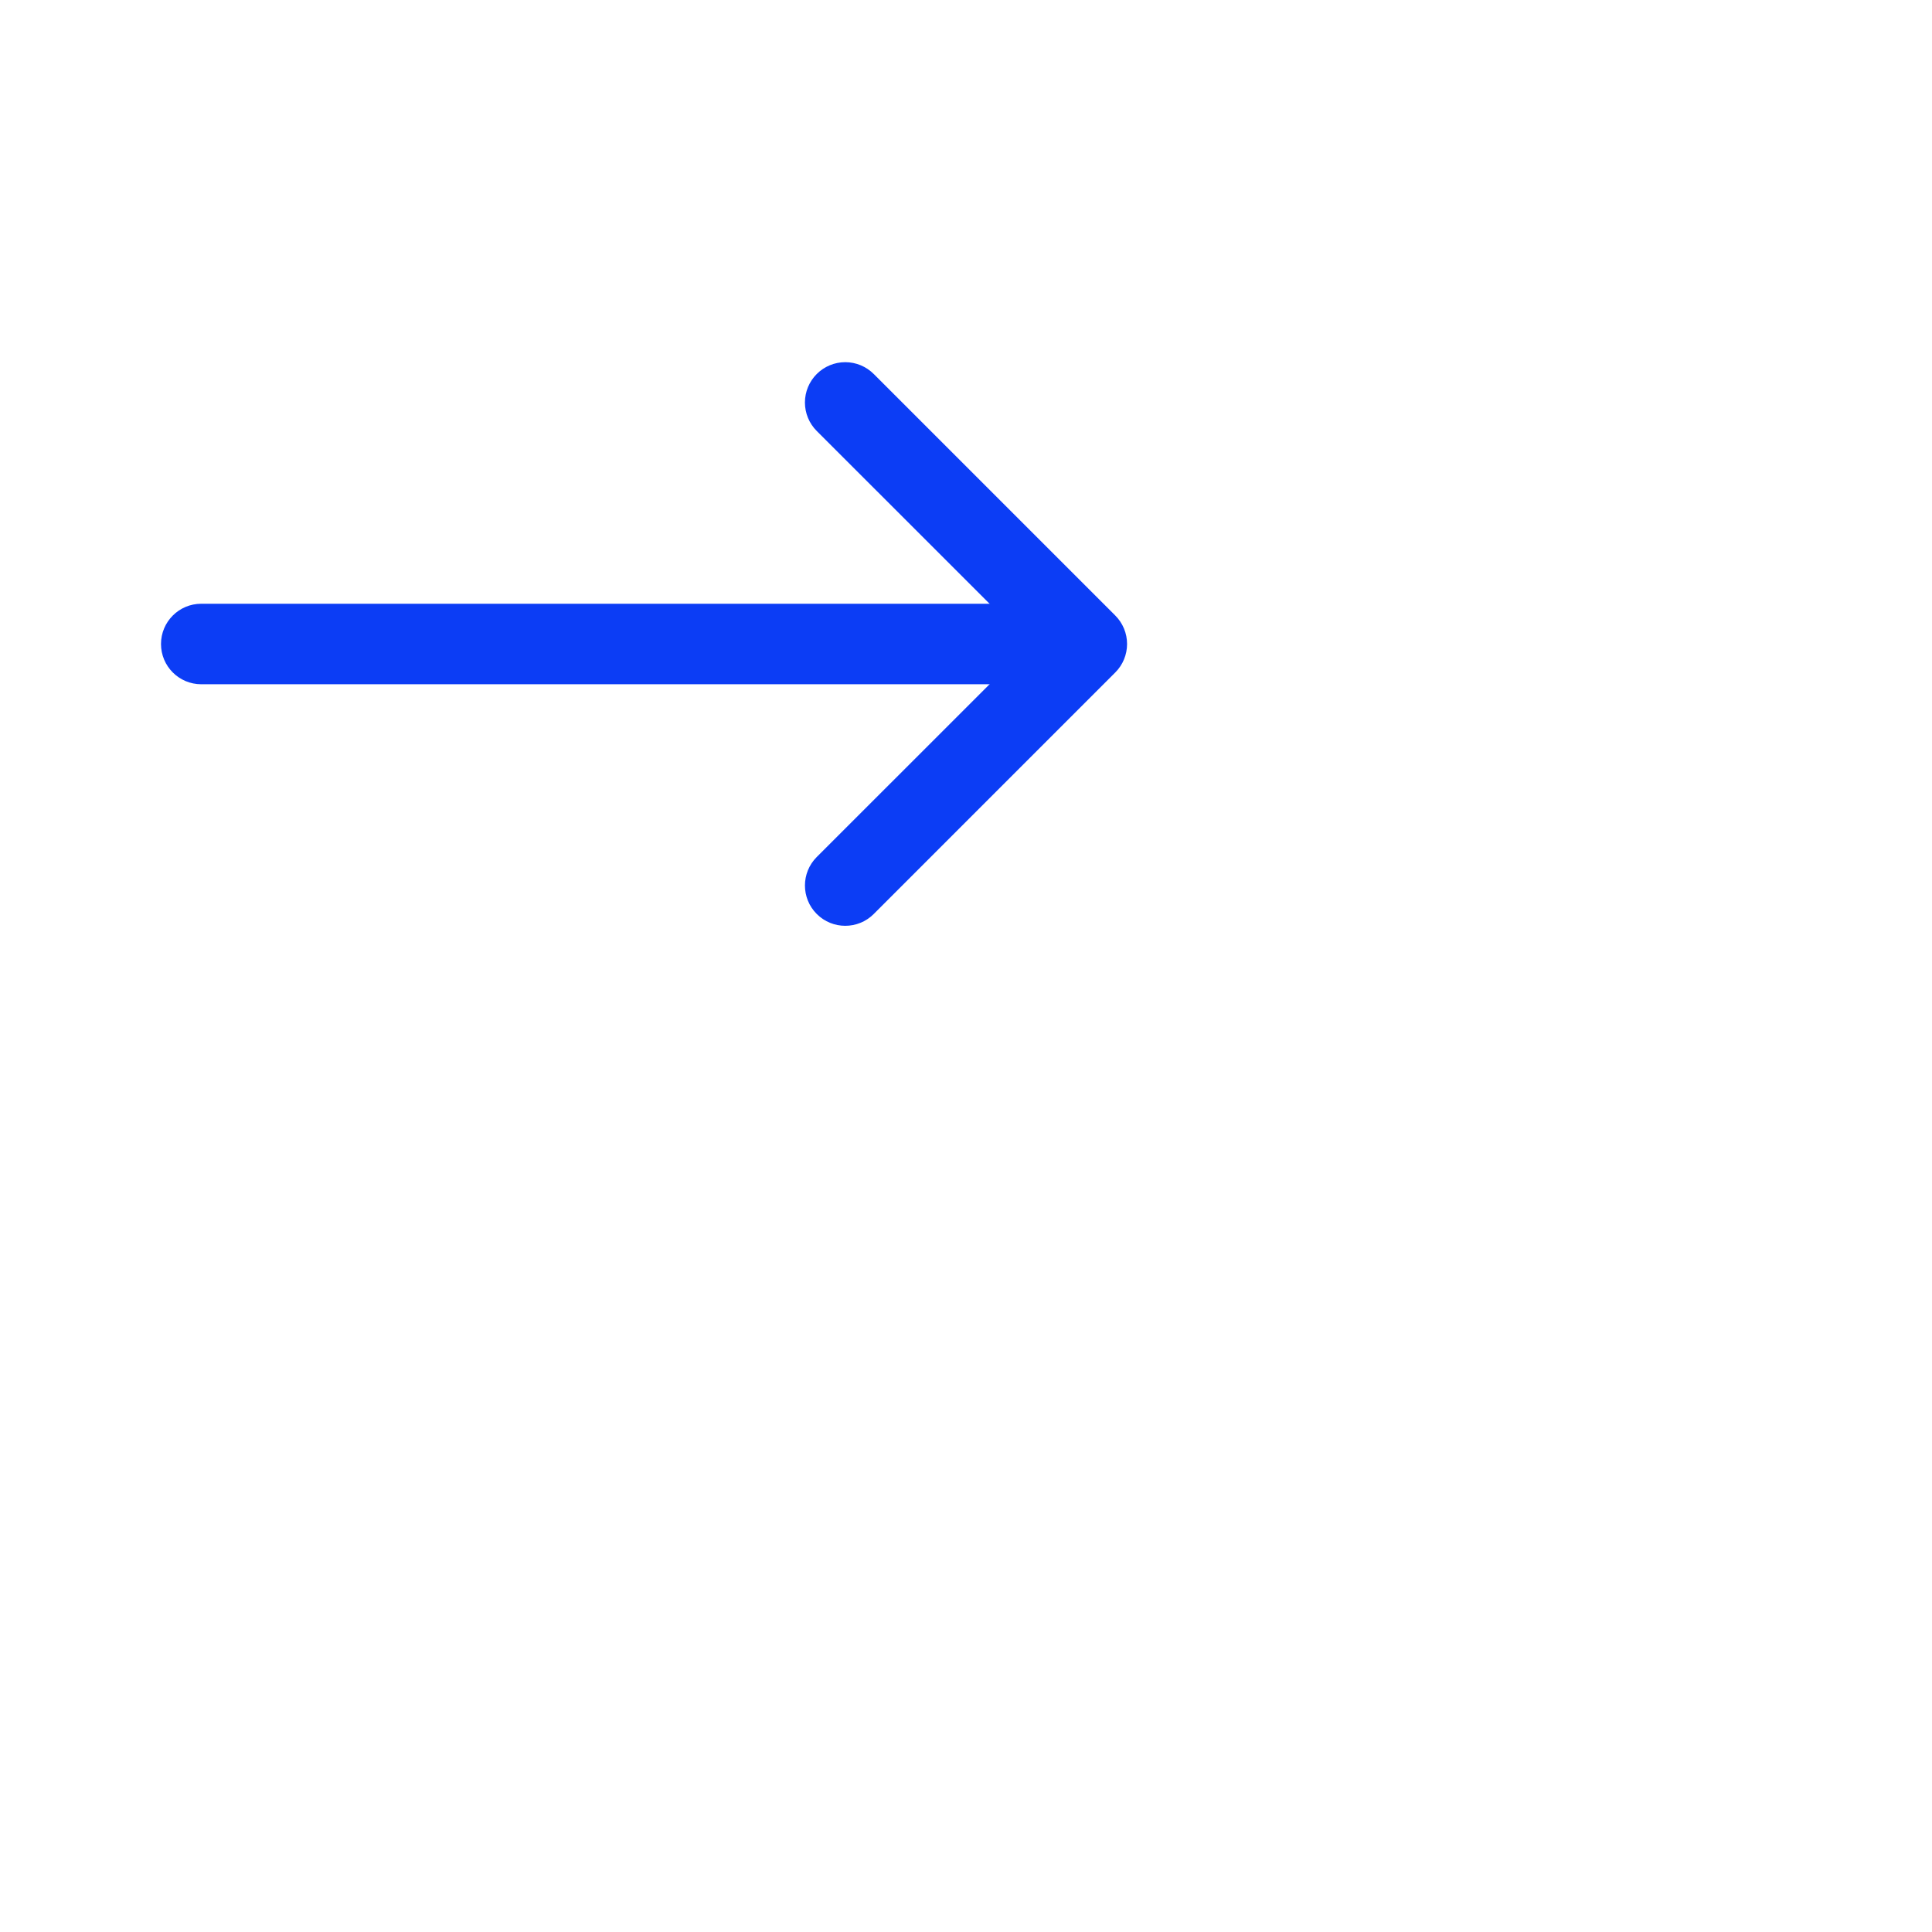
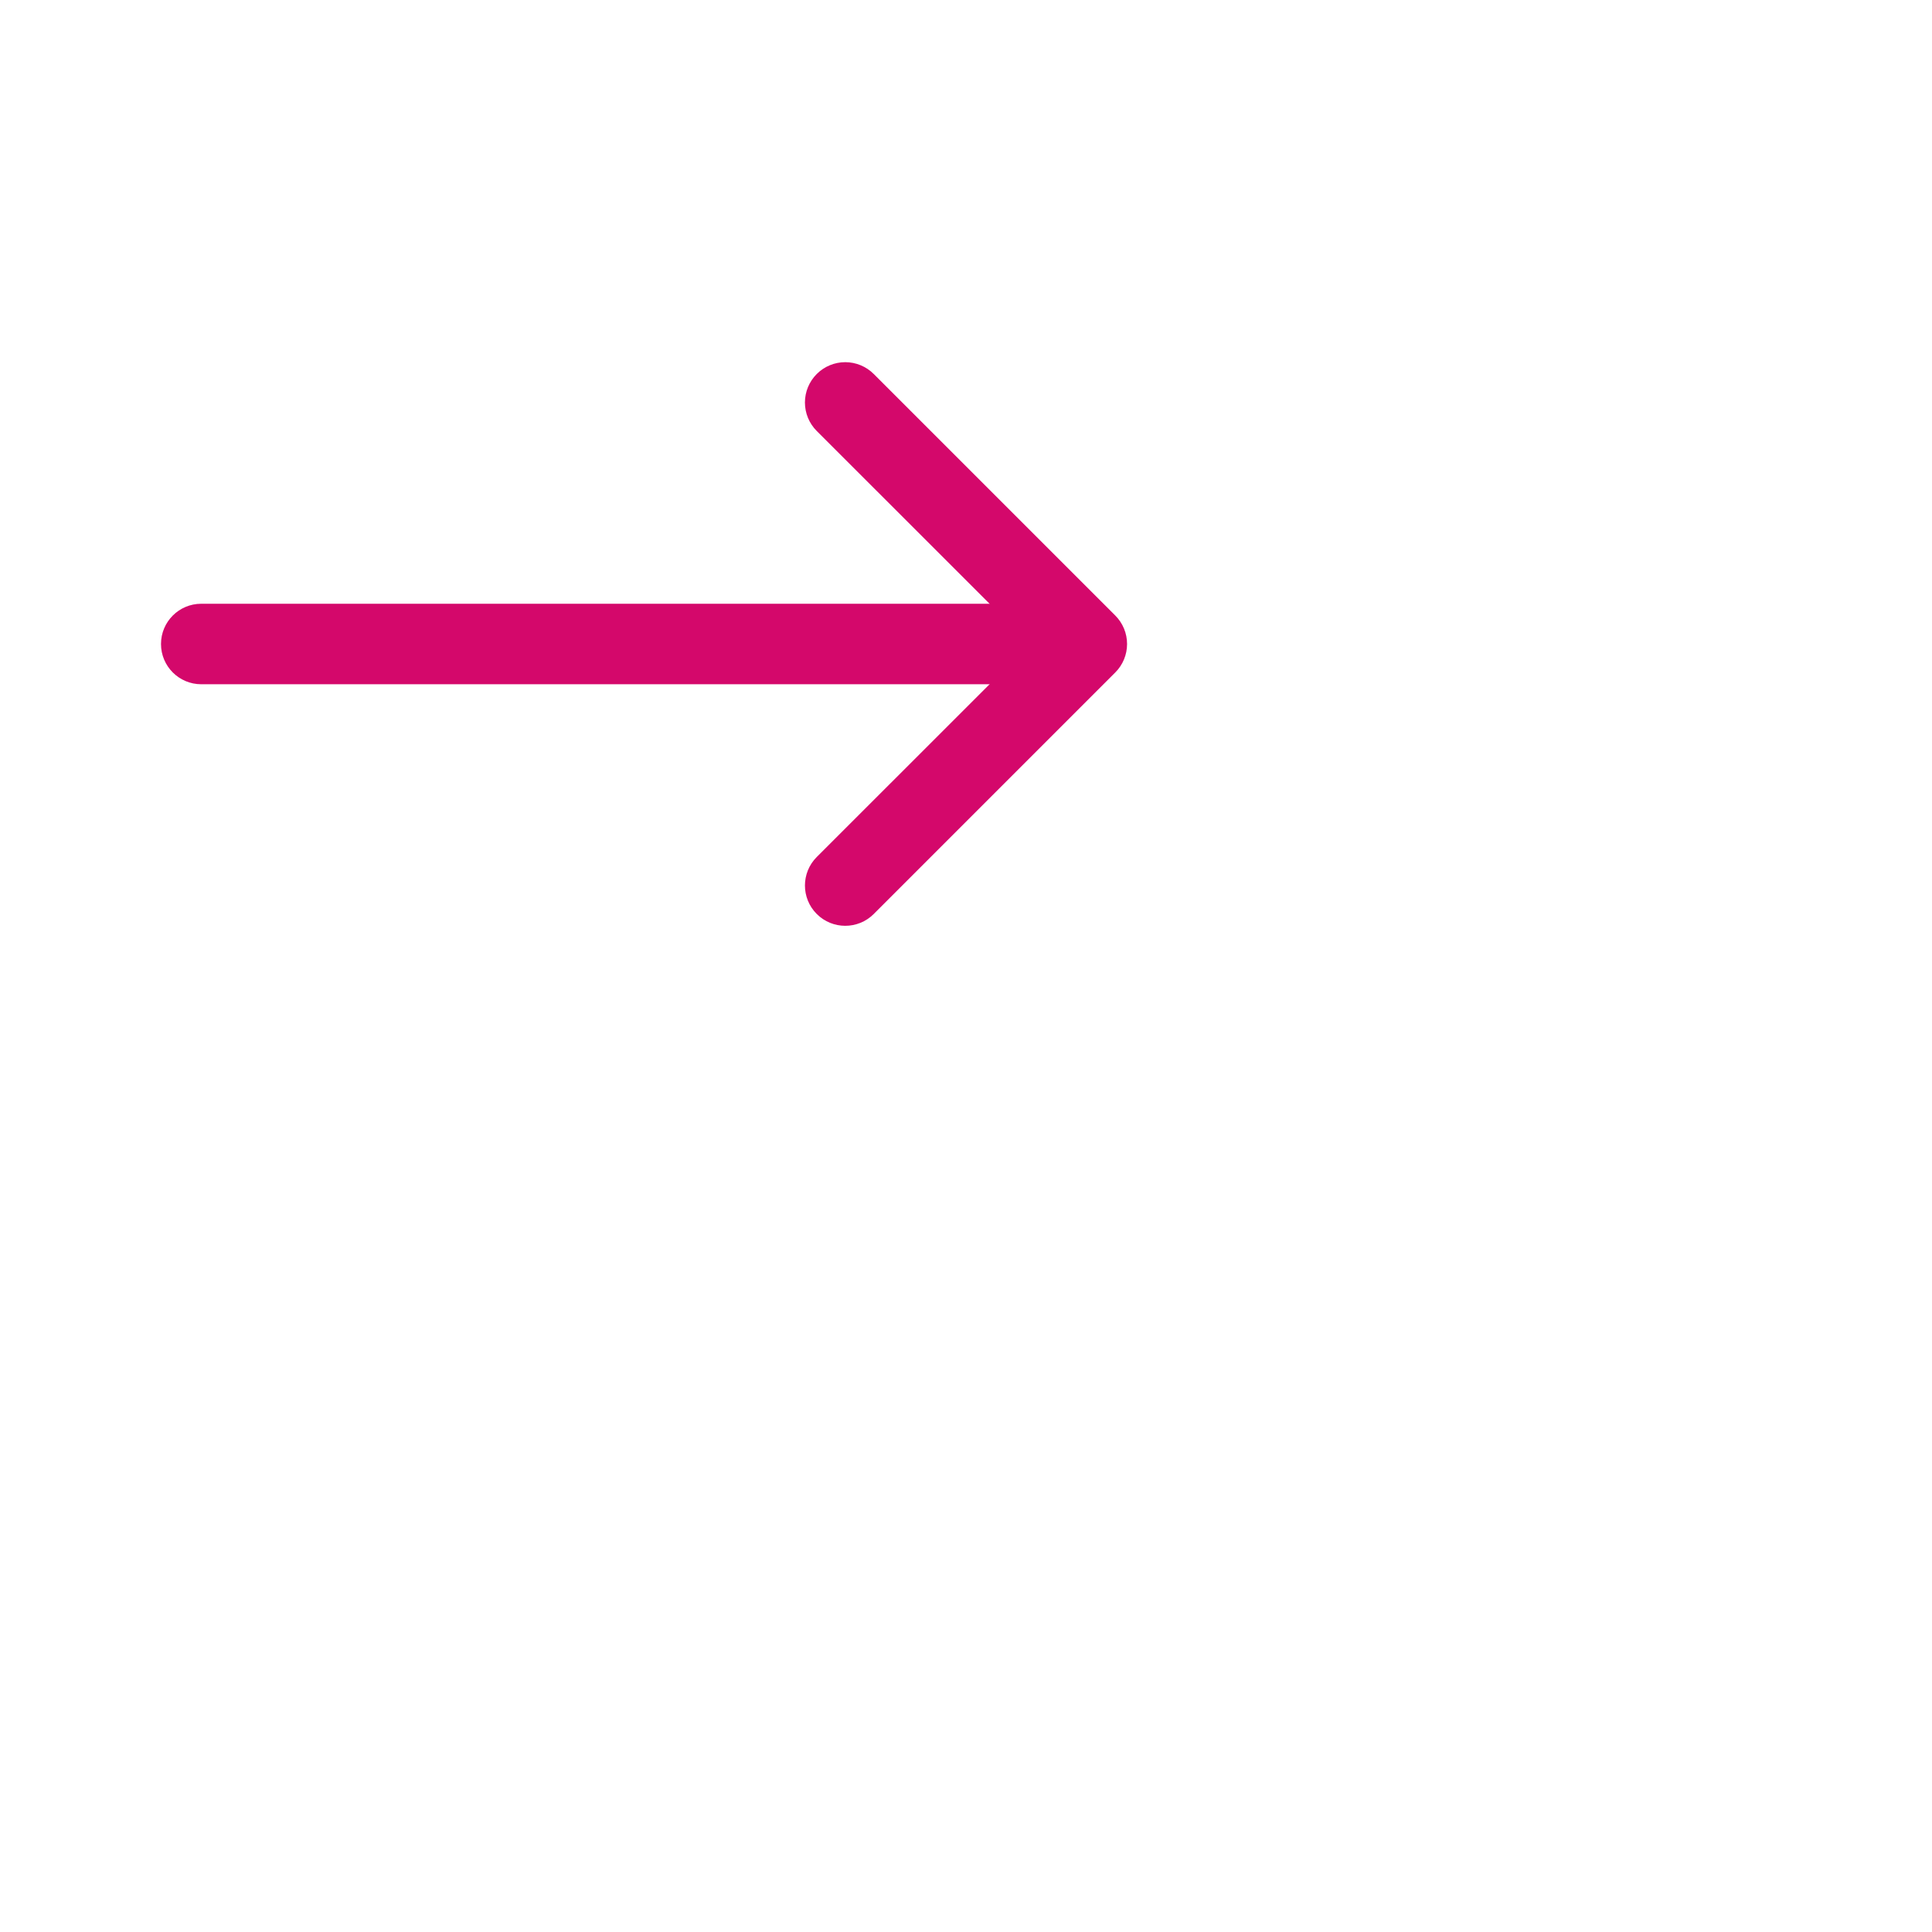
- <svg xmlns="http://www.w3.org/2000/svg" width="2em" height="2em" viewbox="0 0 16 16" fill="currentColor" style="fill: #0c3df5;">
+ <svg xmlns="http://www.w3.org/2000/svg" width="2em" height="2em" viewbox="0 0 16 16" fill="currentColor" style="fill: #d4086b;">
  <path fill-rule="evenodd" d="M10.146 4.646a.5.5 0 0 1 .708 0l3 3a.5.5 0 0 1 0 .708l-3 3a.5.5 0 0 1-.708-.708L12.793 8l-2.647-2.646a.5.5 0 0 1 0-.708z" />
  <path fill-rule="evenodd" d="M2 8a.5.5 0 0 1 .5-.5H13a.5.5 0 0 1 0 1H2.5A.5.5 0 0 1 2 8z" />
</svg>
